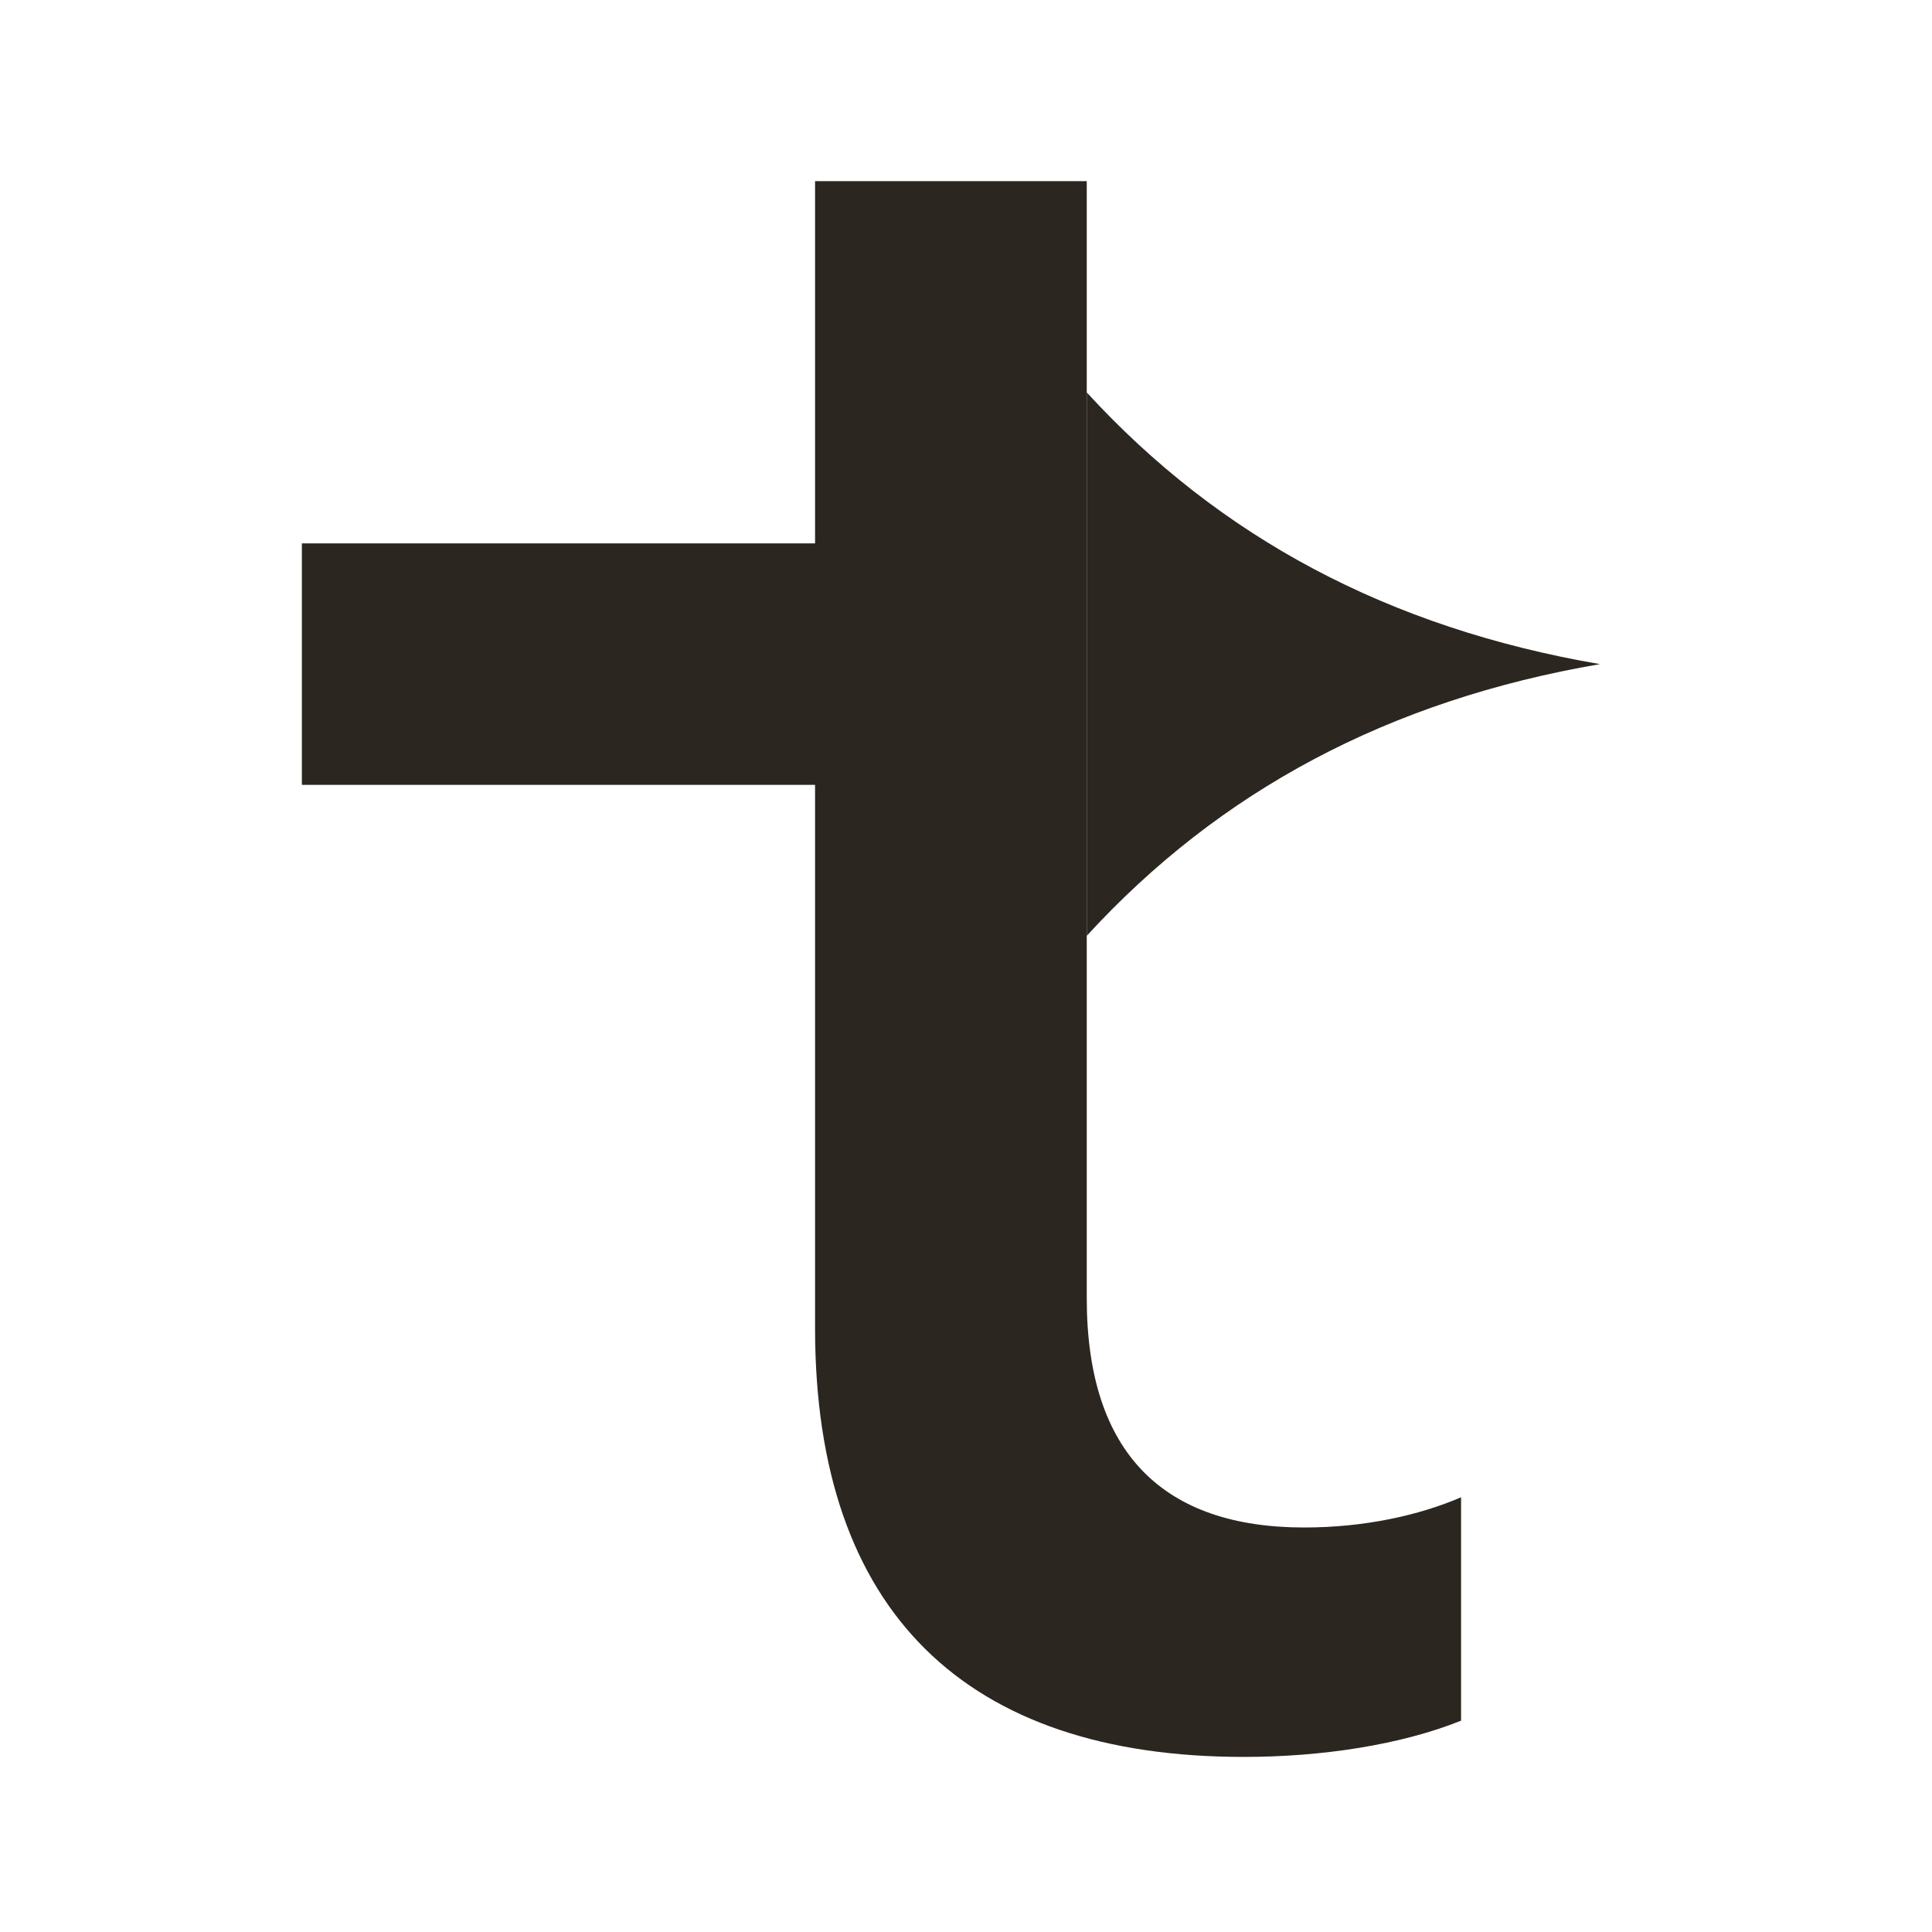
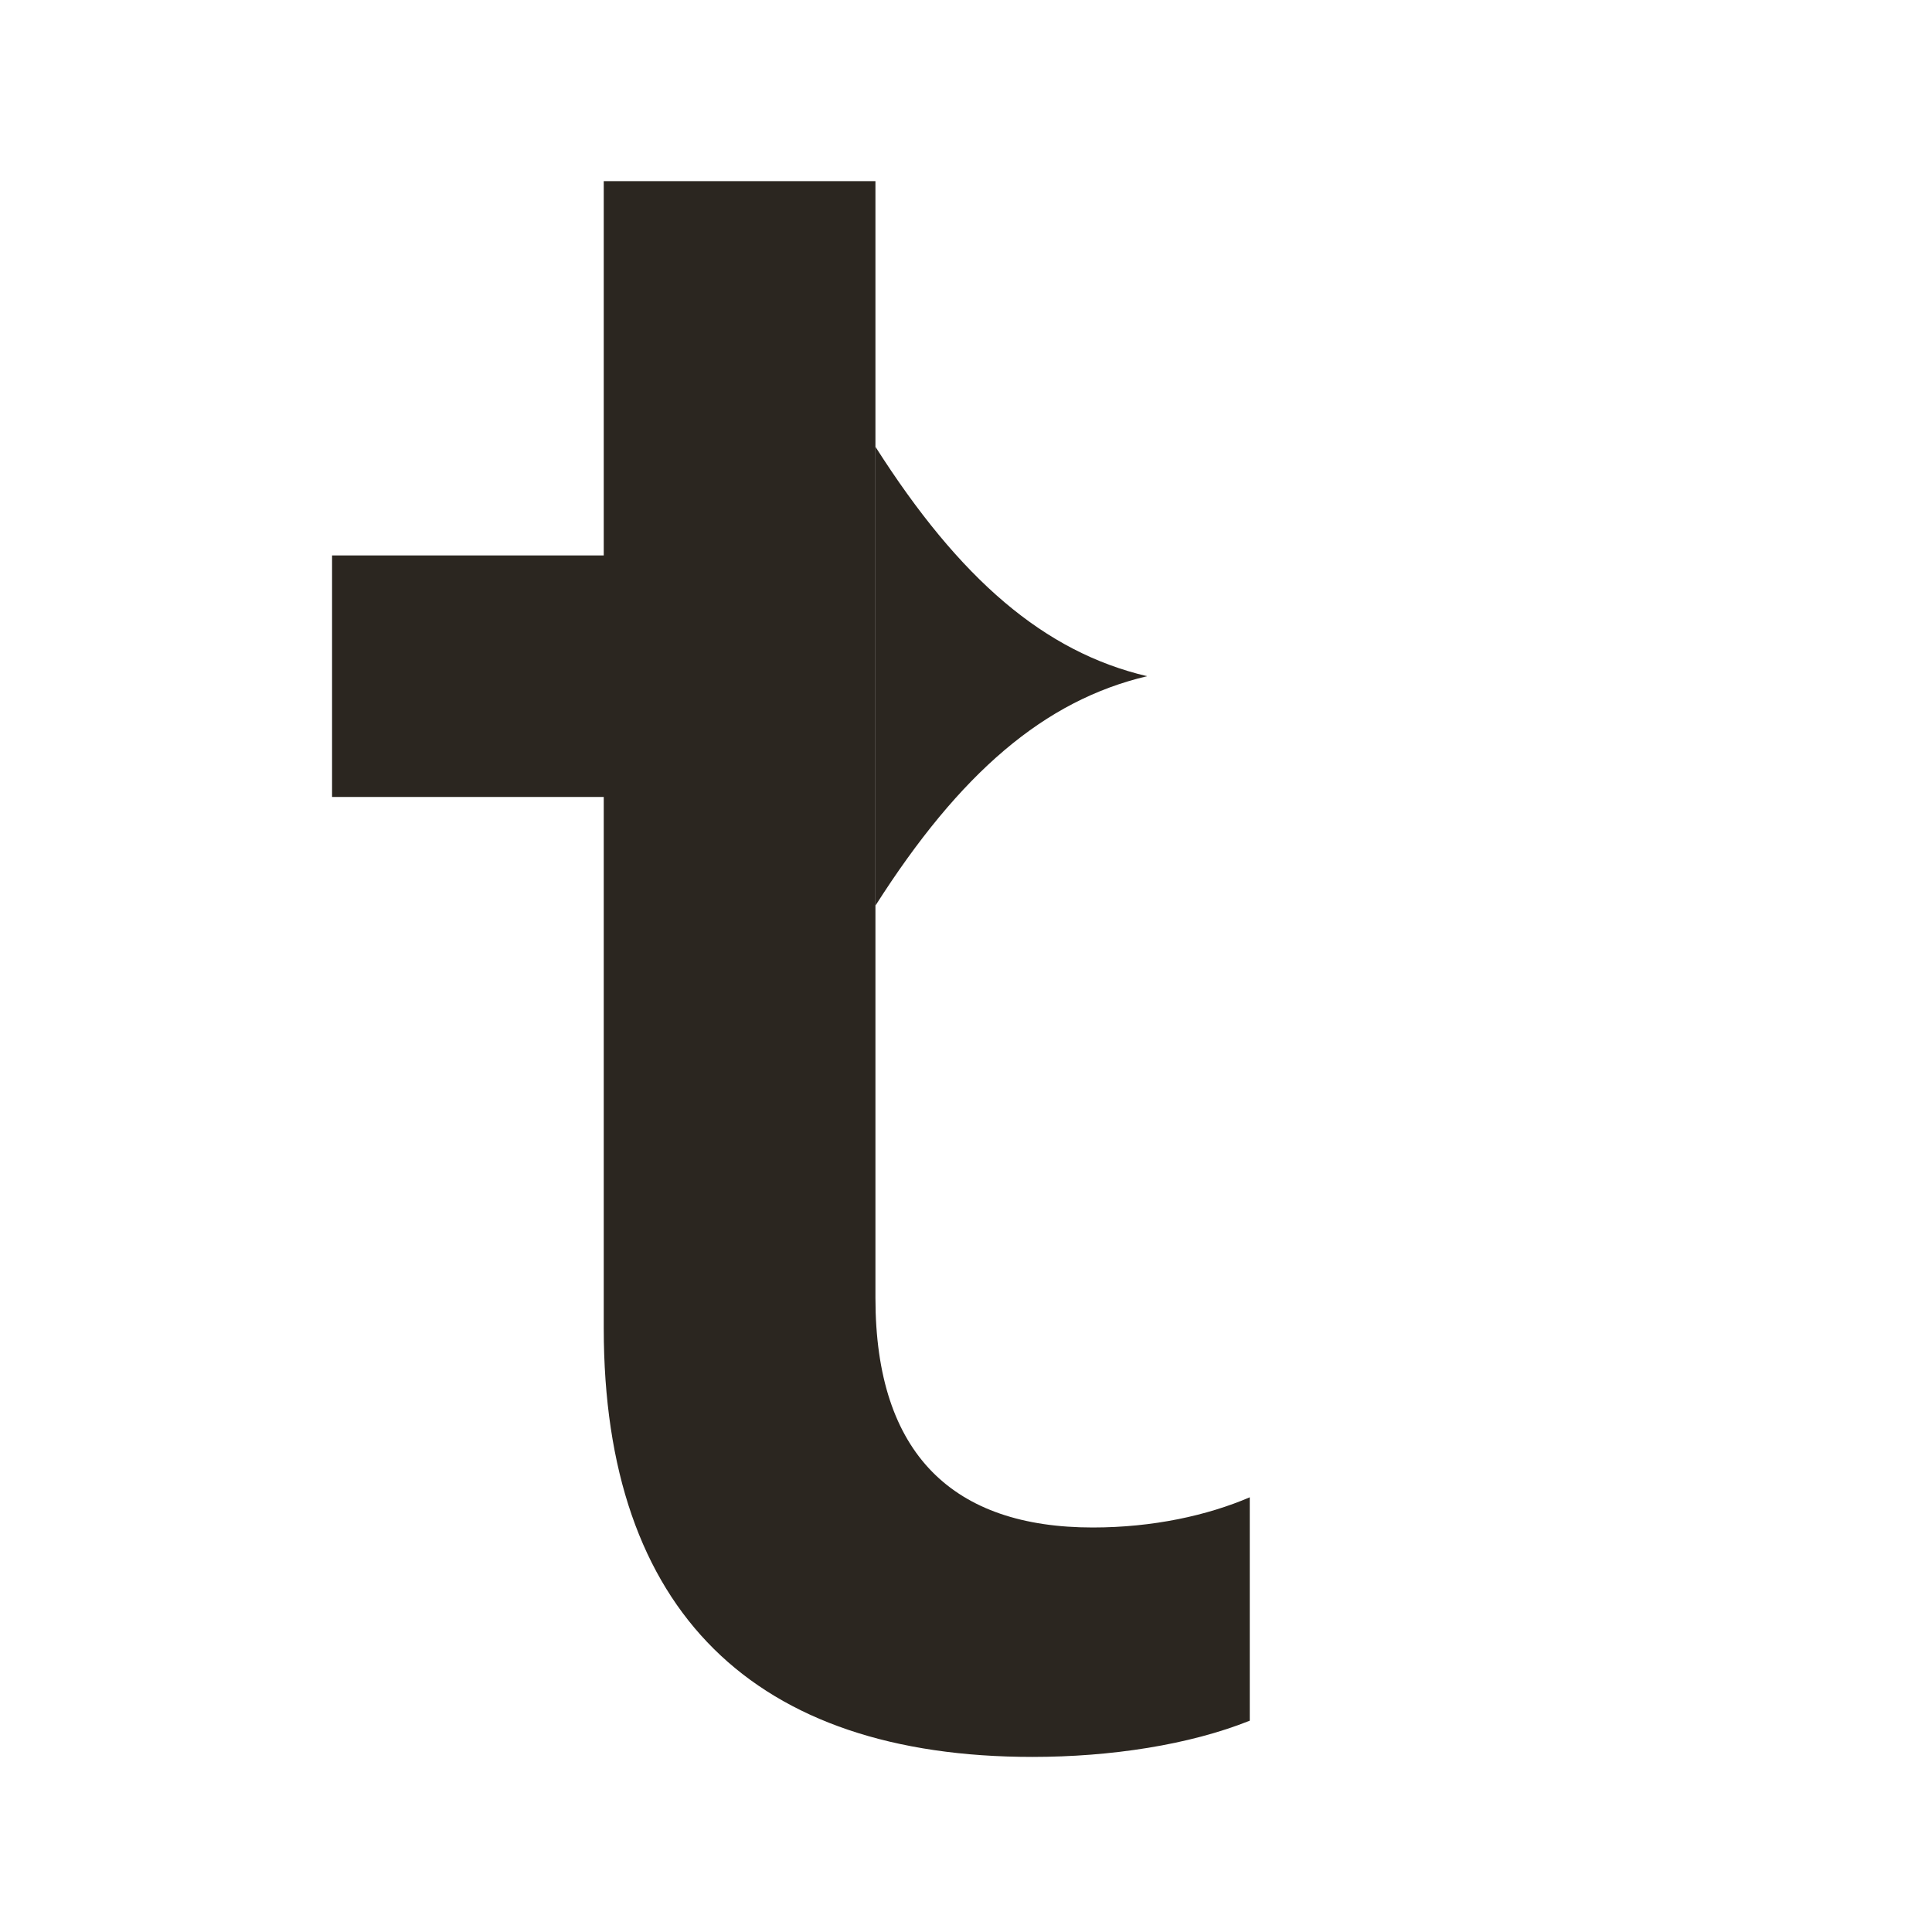
<svg xmlns="http://www.w3.org/2000/svg" viewBox="0 0 32 32">
  <style>
    path { fill: #2b2620; }
    @media (prefers-color-scheme: dark) { path { fill: #f1ebe2; } }
  </style>
-   <path d="M13.5 3H18v18.5c0 2.6 1.3 3.8 3.6 3.8 1 0 1.9-.2 2.6-.5v3.7c-1 .4-2.3.6-3.6.6-4.6 0-7.1-2.4-7.1-7.1V13H5V9h8.5z" />
-   <path d="M18 6.5C20.2 8.9 23 10.4 26.5 11 23 11.6 20.2 13.1 18 15.5z" />
+   <path d="M10 3h4.5v18.5c0 2.6 1.3 3.8 3.6 3.8 1 0 1.9-.2 2.6-.5v3.7c-1 .4-2.3.6-3.6.6-4.6 0-7.1-2.4-7.1-7.1V13.2H5.5V9.2H10z" />
+   <path d="M14.5 7.4C15.9 9.6 17.3 10.8 19 11.2 17.3 11.6 15.9 12.8 14.5 15z" />
</svg>
